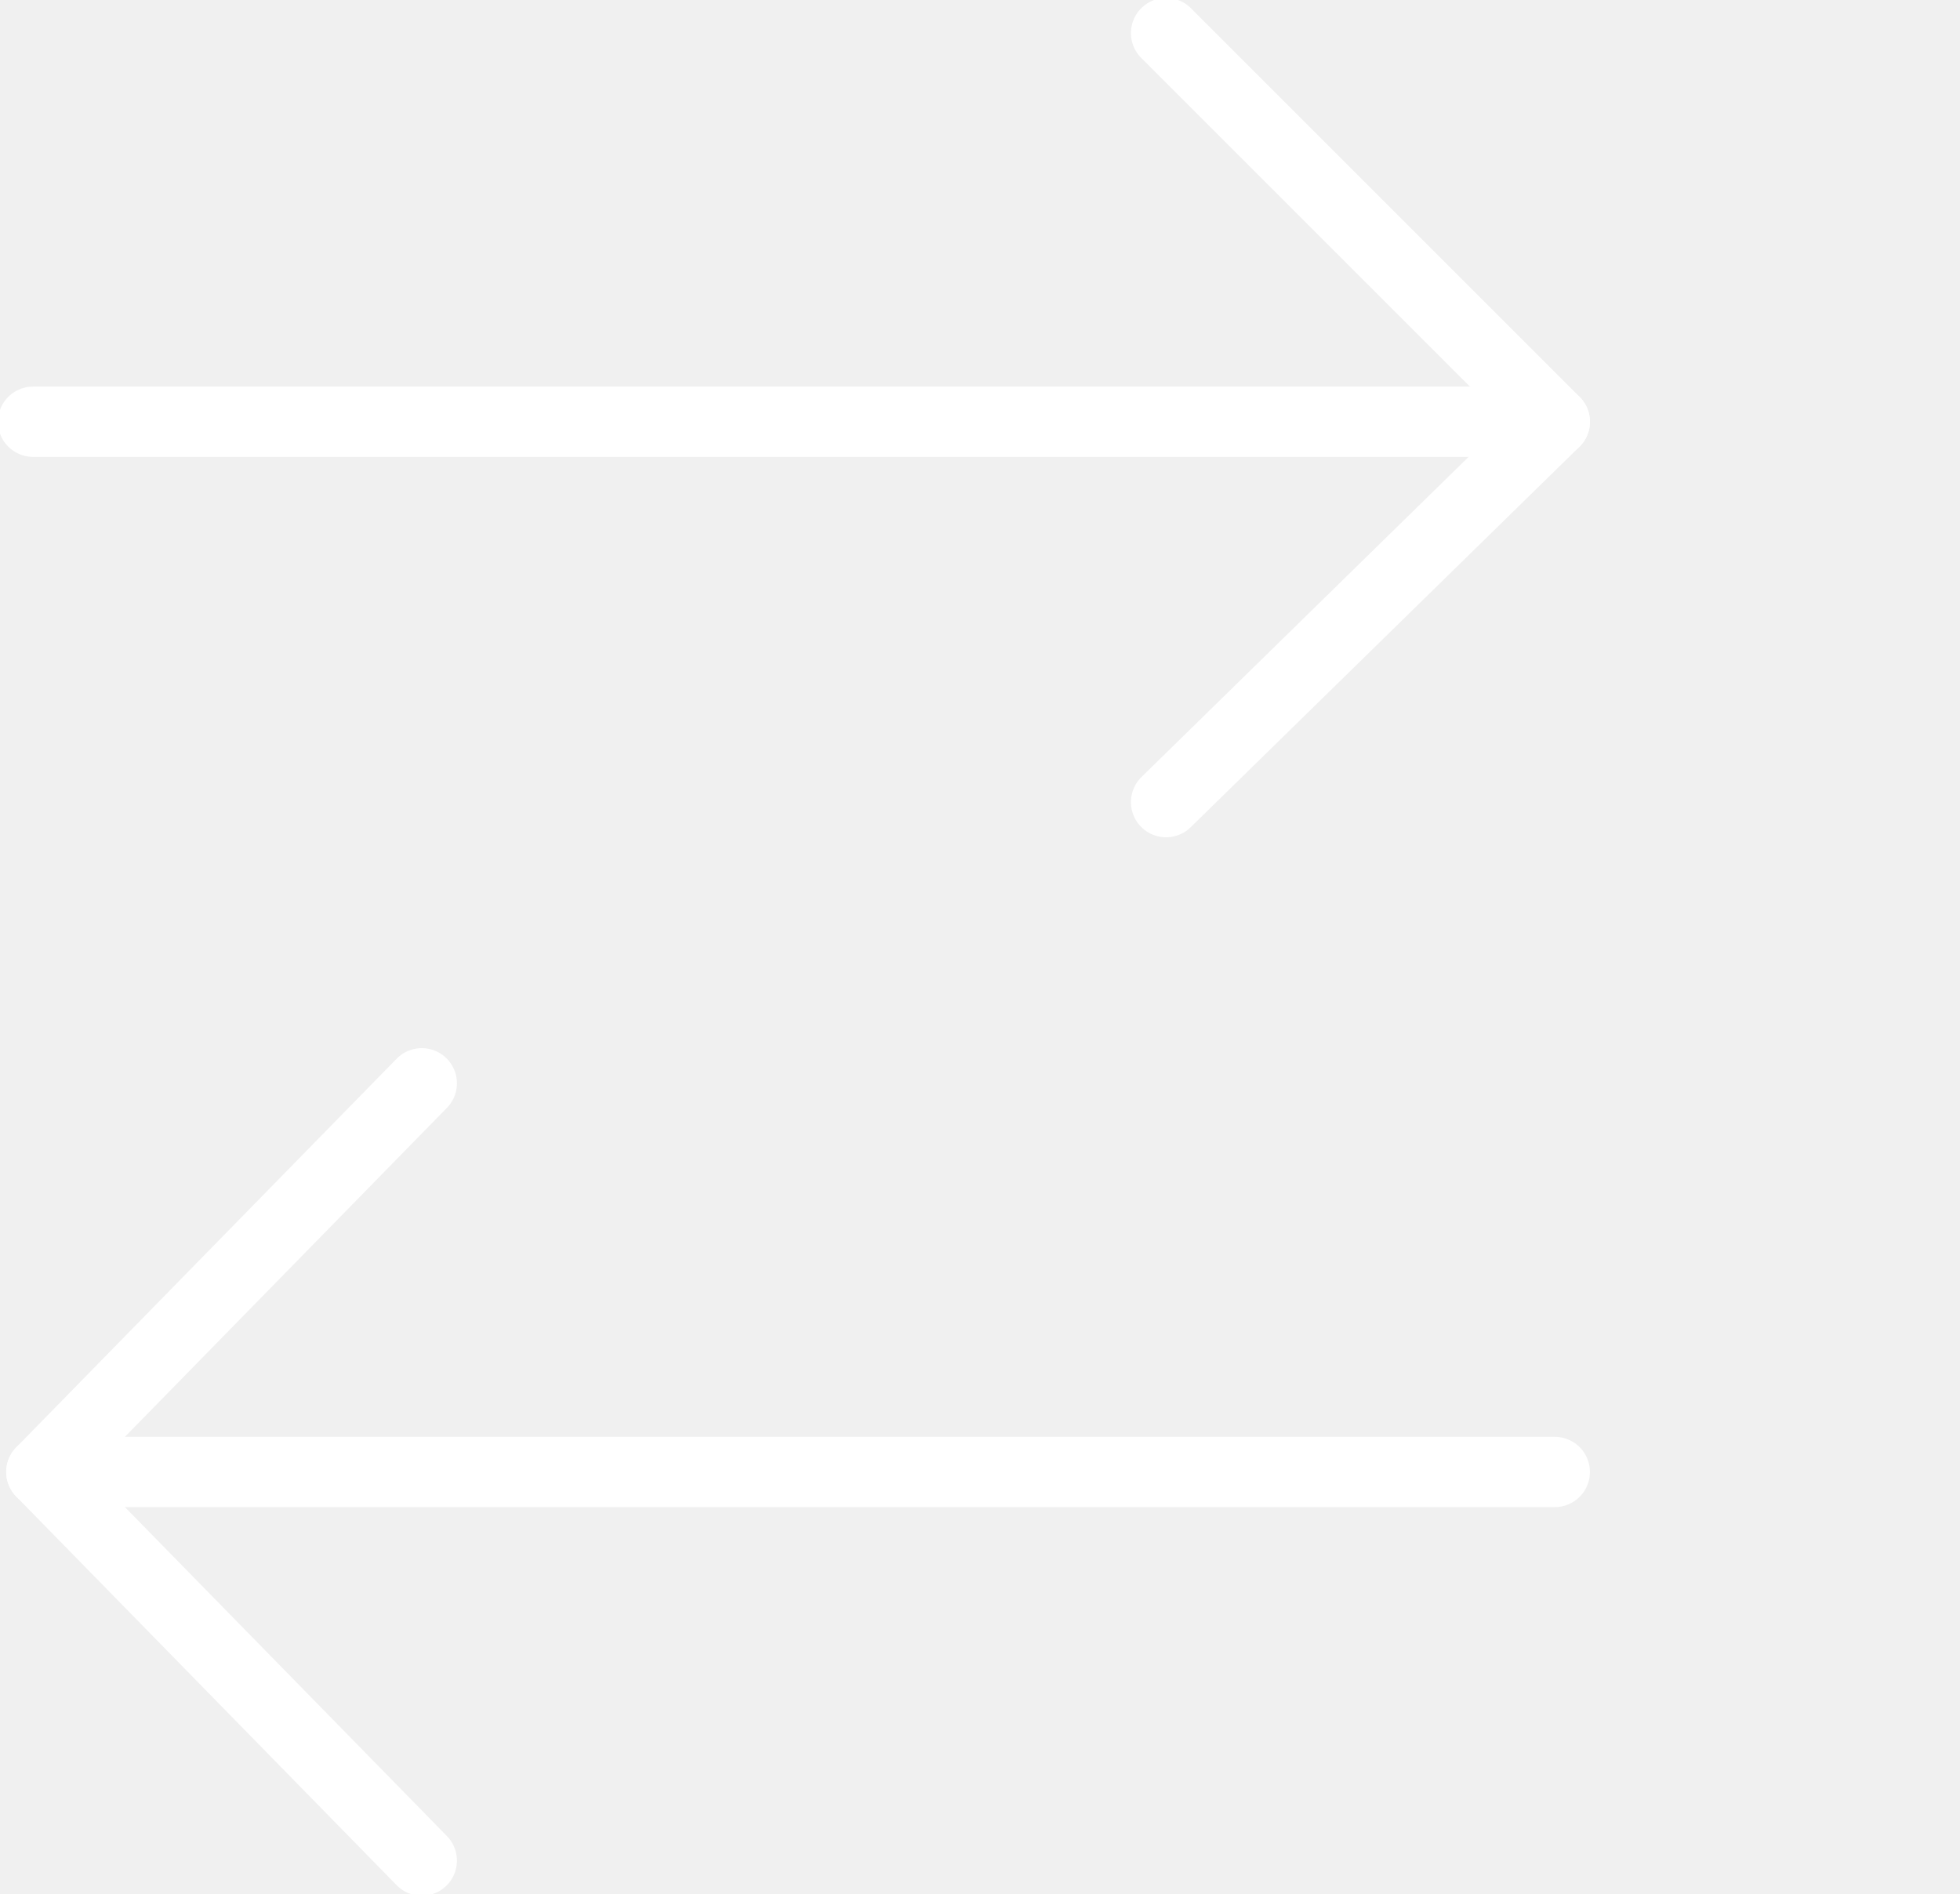
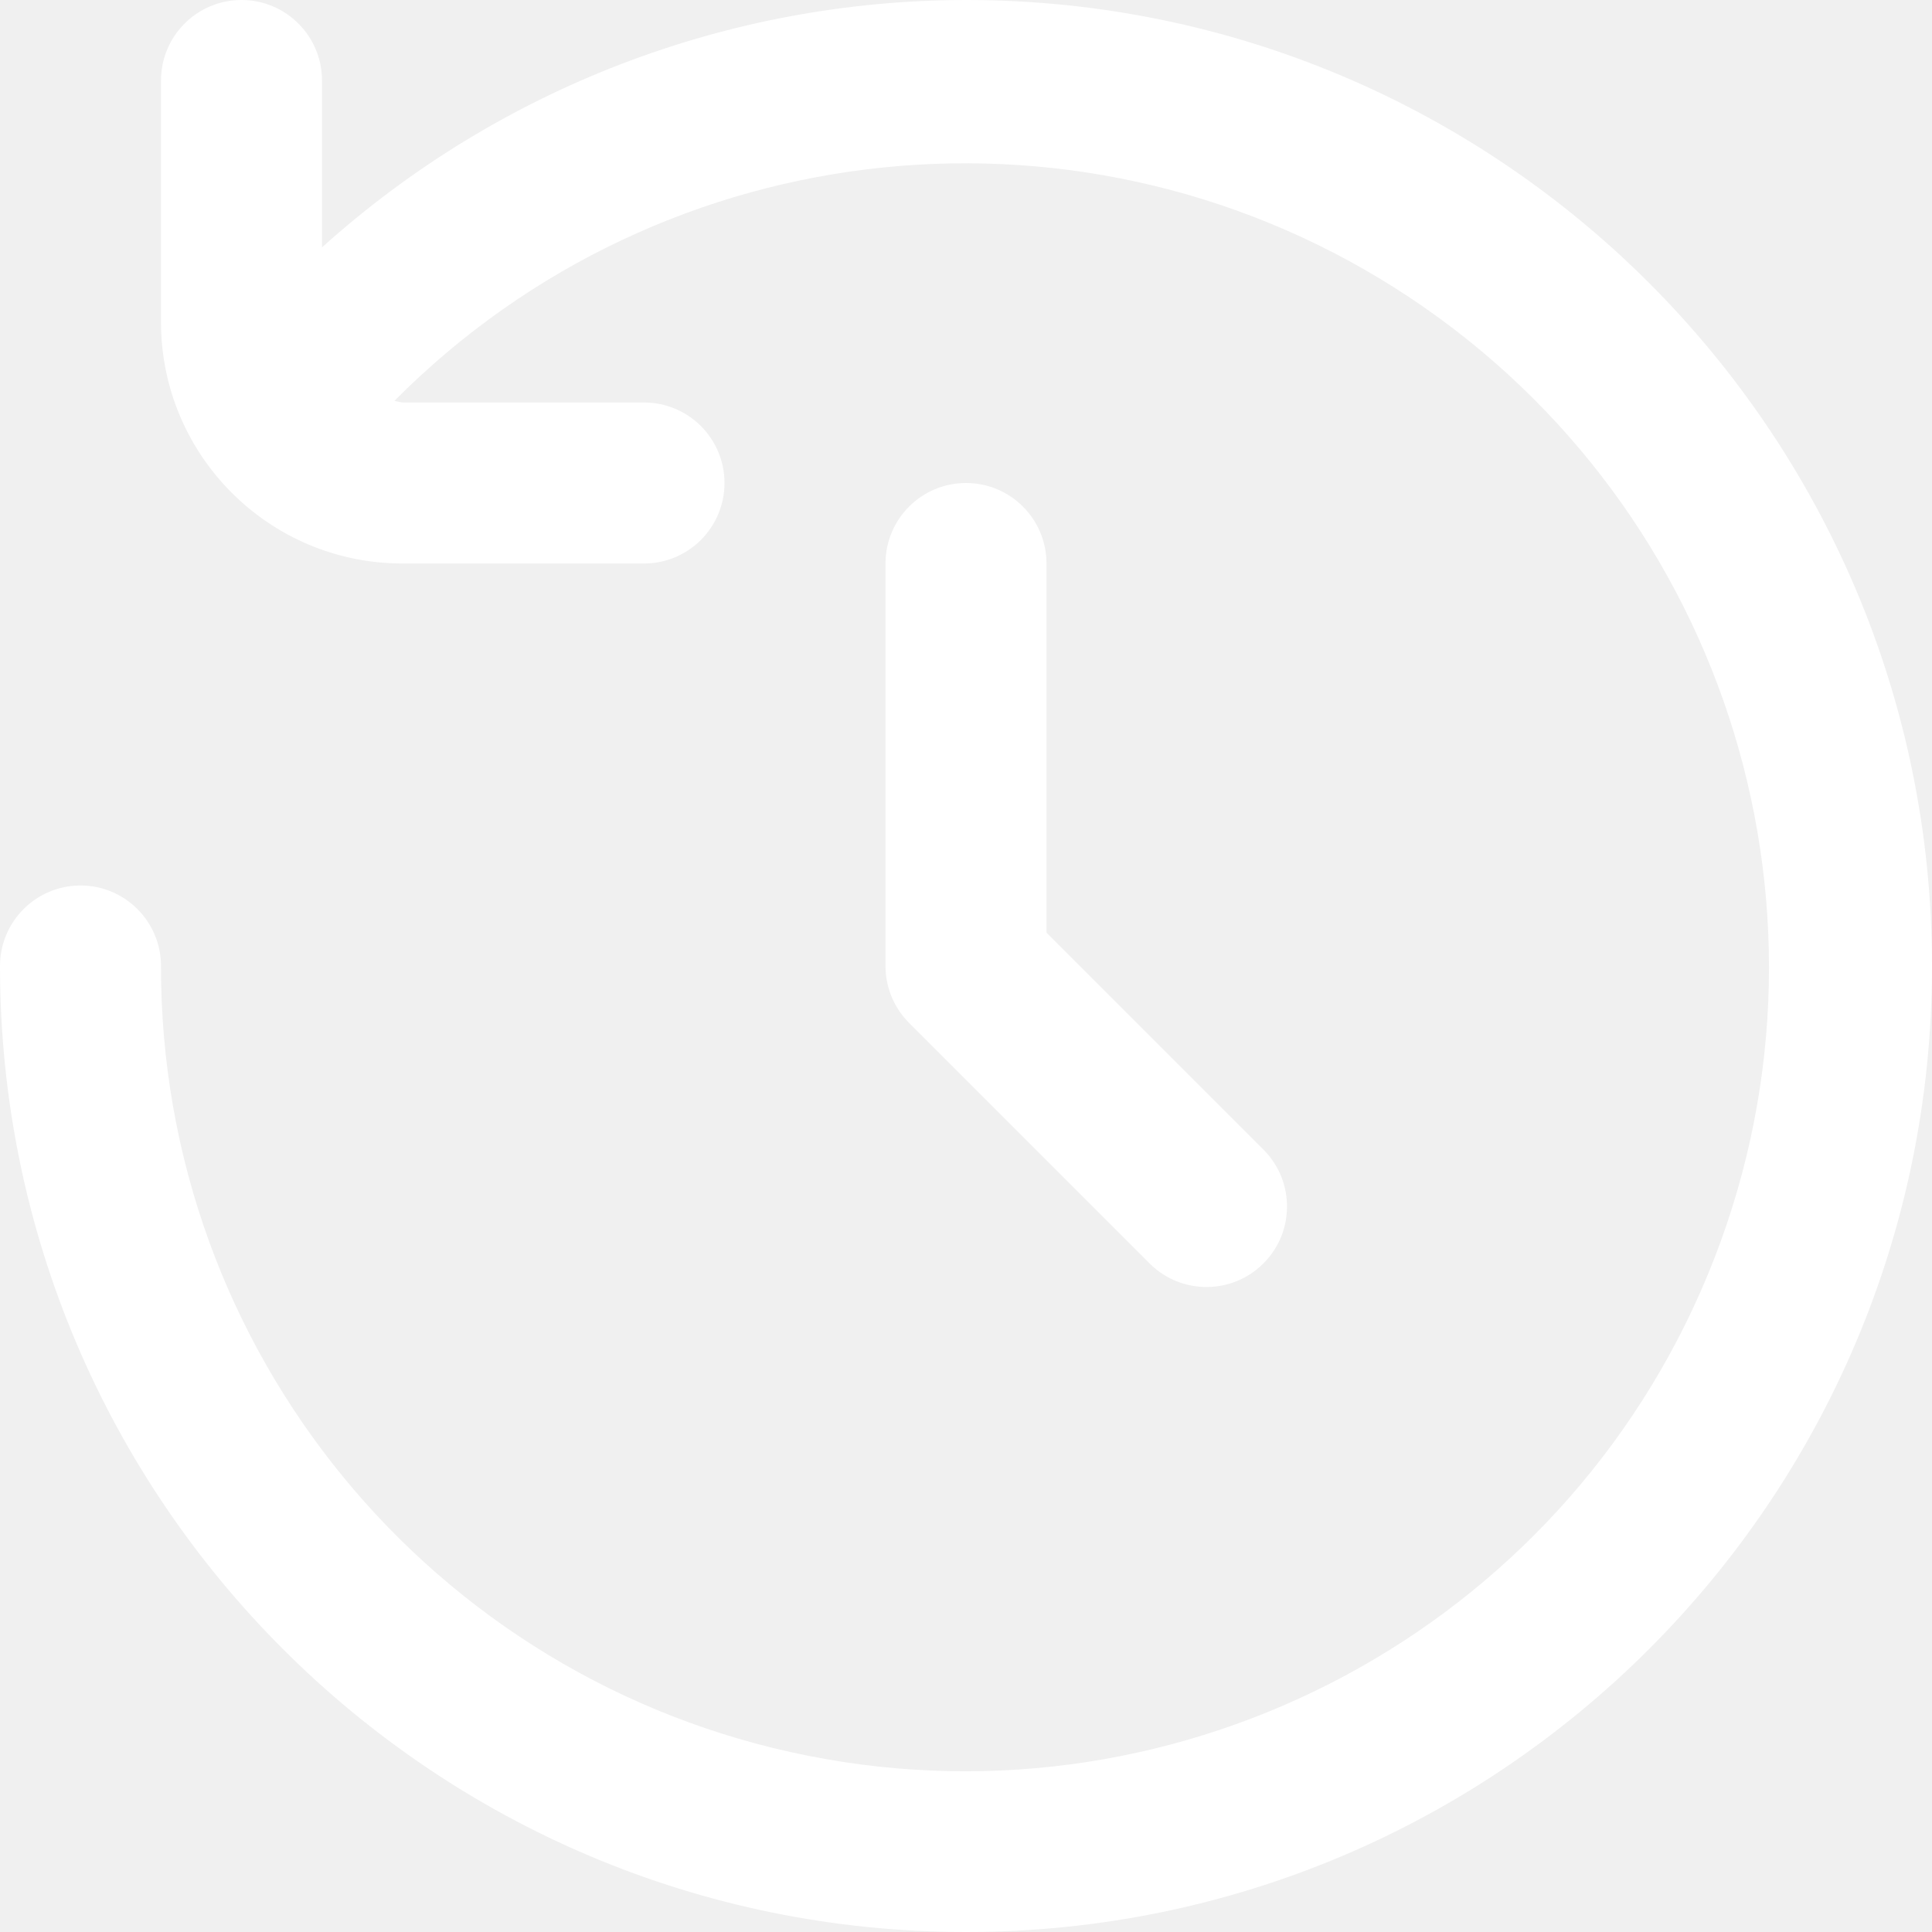
- <svg xmlns="http://www.w3.org/2000/svg" version="1.1" id="Шар_1" x="0px" y="0px" viewBox="0 0 23.7 22.9" style="enable-background:new 0 0 23.7 22.9;" xml:space="preserve">
-   <style type="text/css">
- 	.st0{fill:none;stroke:#FFFFFF;stroke-width:0.85;stroke-linecap:round;stroke-linejoin:round;}
- </style>
-   <g id="Layer_2">
-     <g id="Layer_1-2">
-       <polyline class="st0" points="5.1,22.5 0.5,17.8 5.1,13.1   " />
-       <line class="st0" x1="18.8" y1="17.8" x2="0.5" y2="17.8" />
-       <polyline class="st0" points="14.1,9.7 18.8,5.1 14.1,0.4   " />
-       <line class="st0" x1="18.8" y1="5.1" x2="0.4" y2="5.1" />
-     </g>
-   </g>
+ <svg xmlns="http://www.w3.org/2000/svg" id="Outline" viewBox="0 0 24 24" width="512" height="512">
+   <path fill="white" d="M12,0A11.972,11.972,0,0,0,4,3.073V1A1,1,0,0,0,2,1V4A3,3,0,0,0,5,7H8A1,1,0,0,0,8,5H5a.854.854,0,0,1-.1-.021A9.987,9.987,0,1,1,2,12a1,1,0,0,0-2,0A12,12,0,1,0,12,0Z" />
+   <path fill="white" d="M12,6a1,1,0,0,0-1,1v5a1,1,0,0,0,.293.707l3,3a1,1,0,0,0,1.414-1.414L13,11.586V7A1,1,0,0,0,12,6Z" />
</svg>
